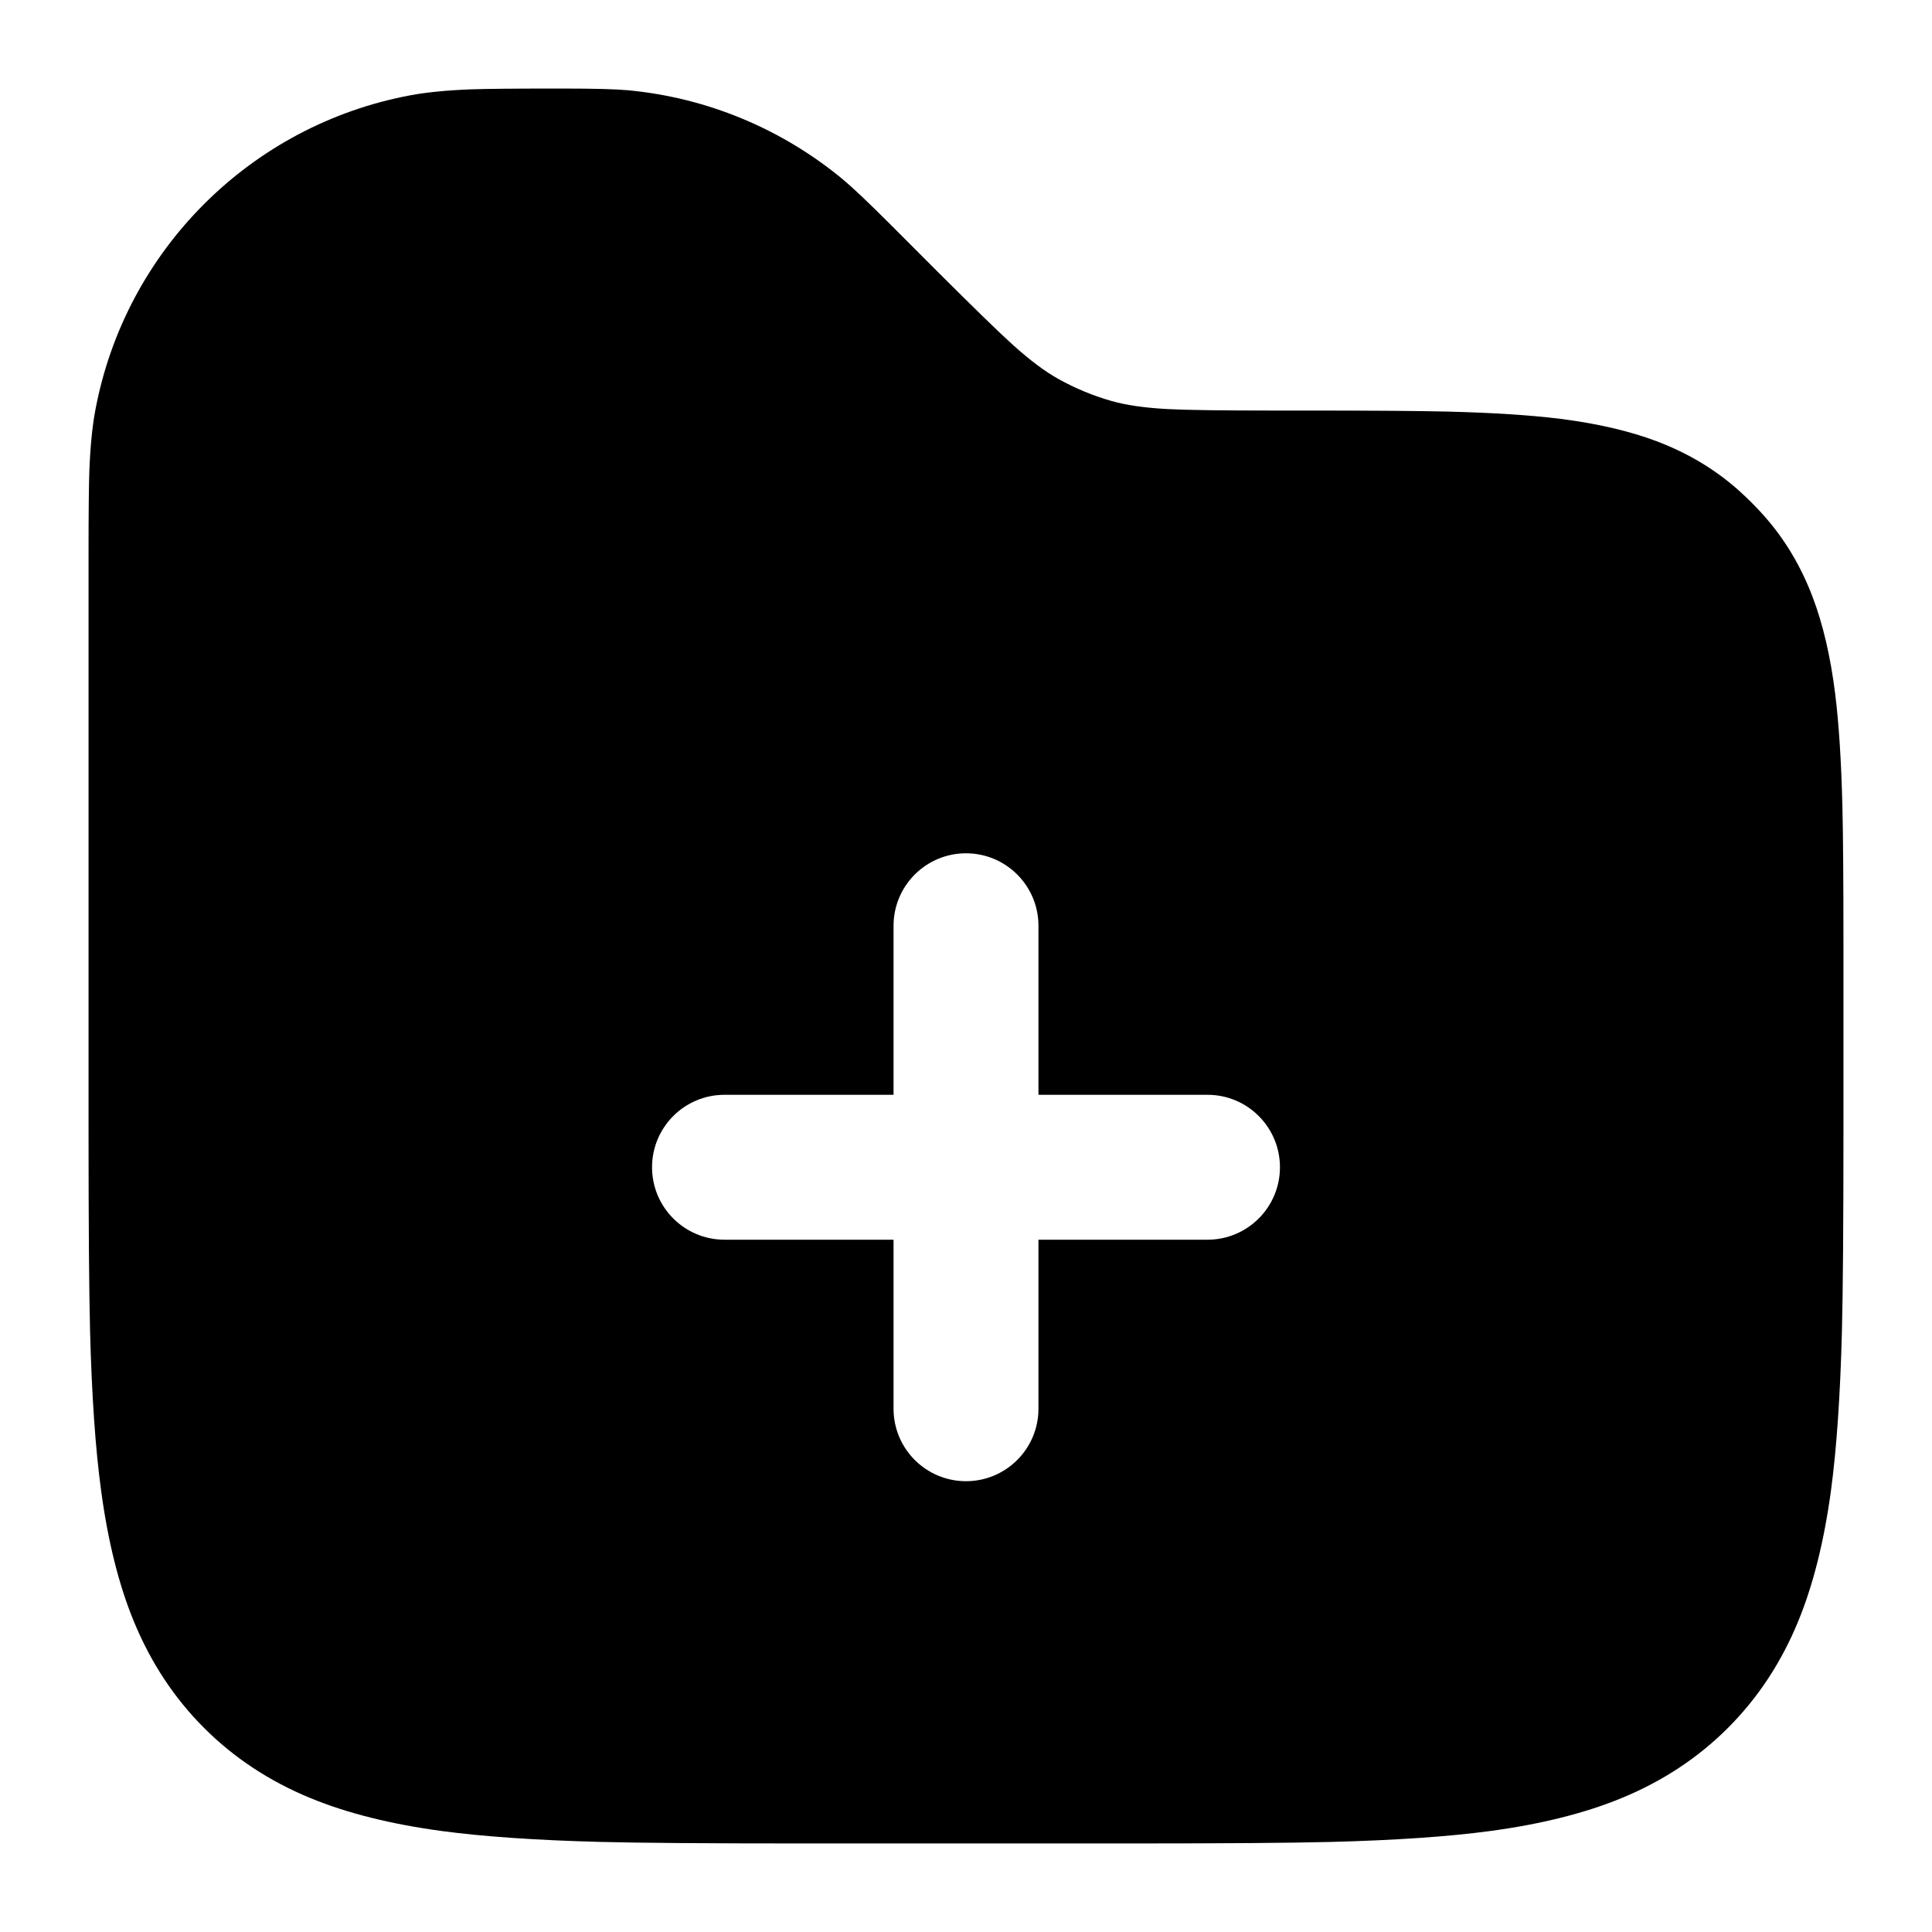
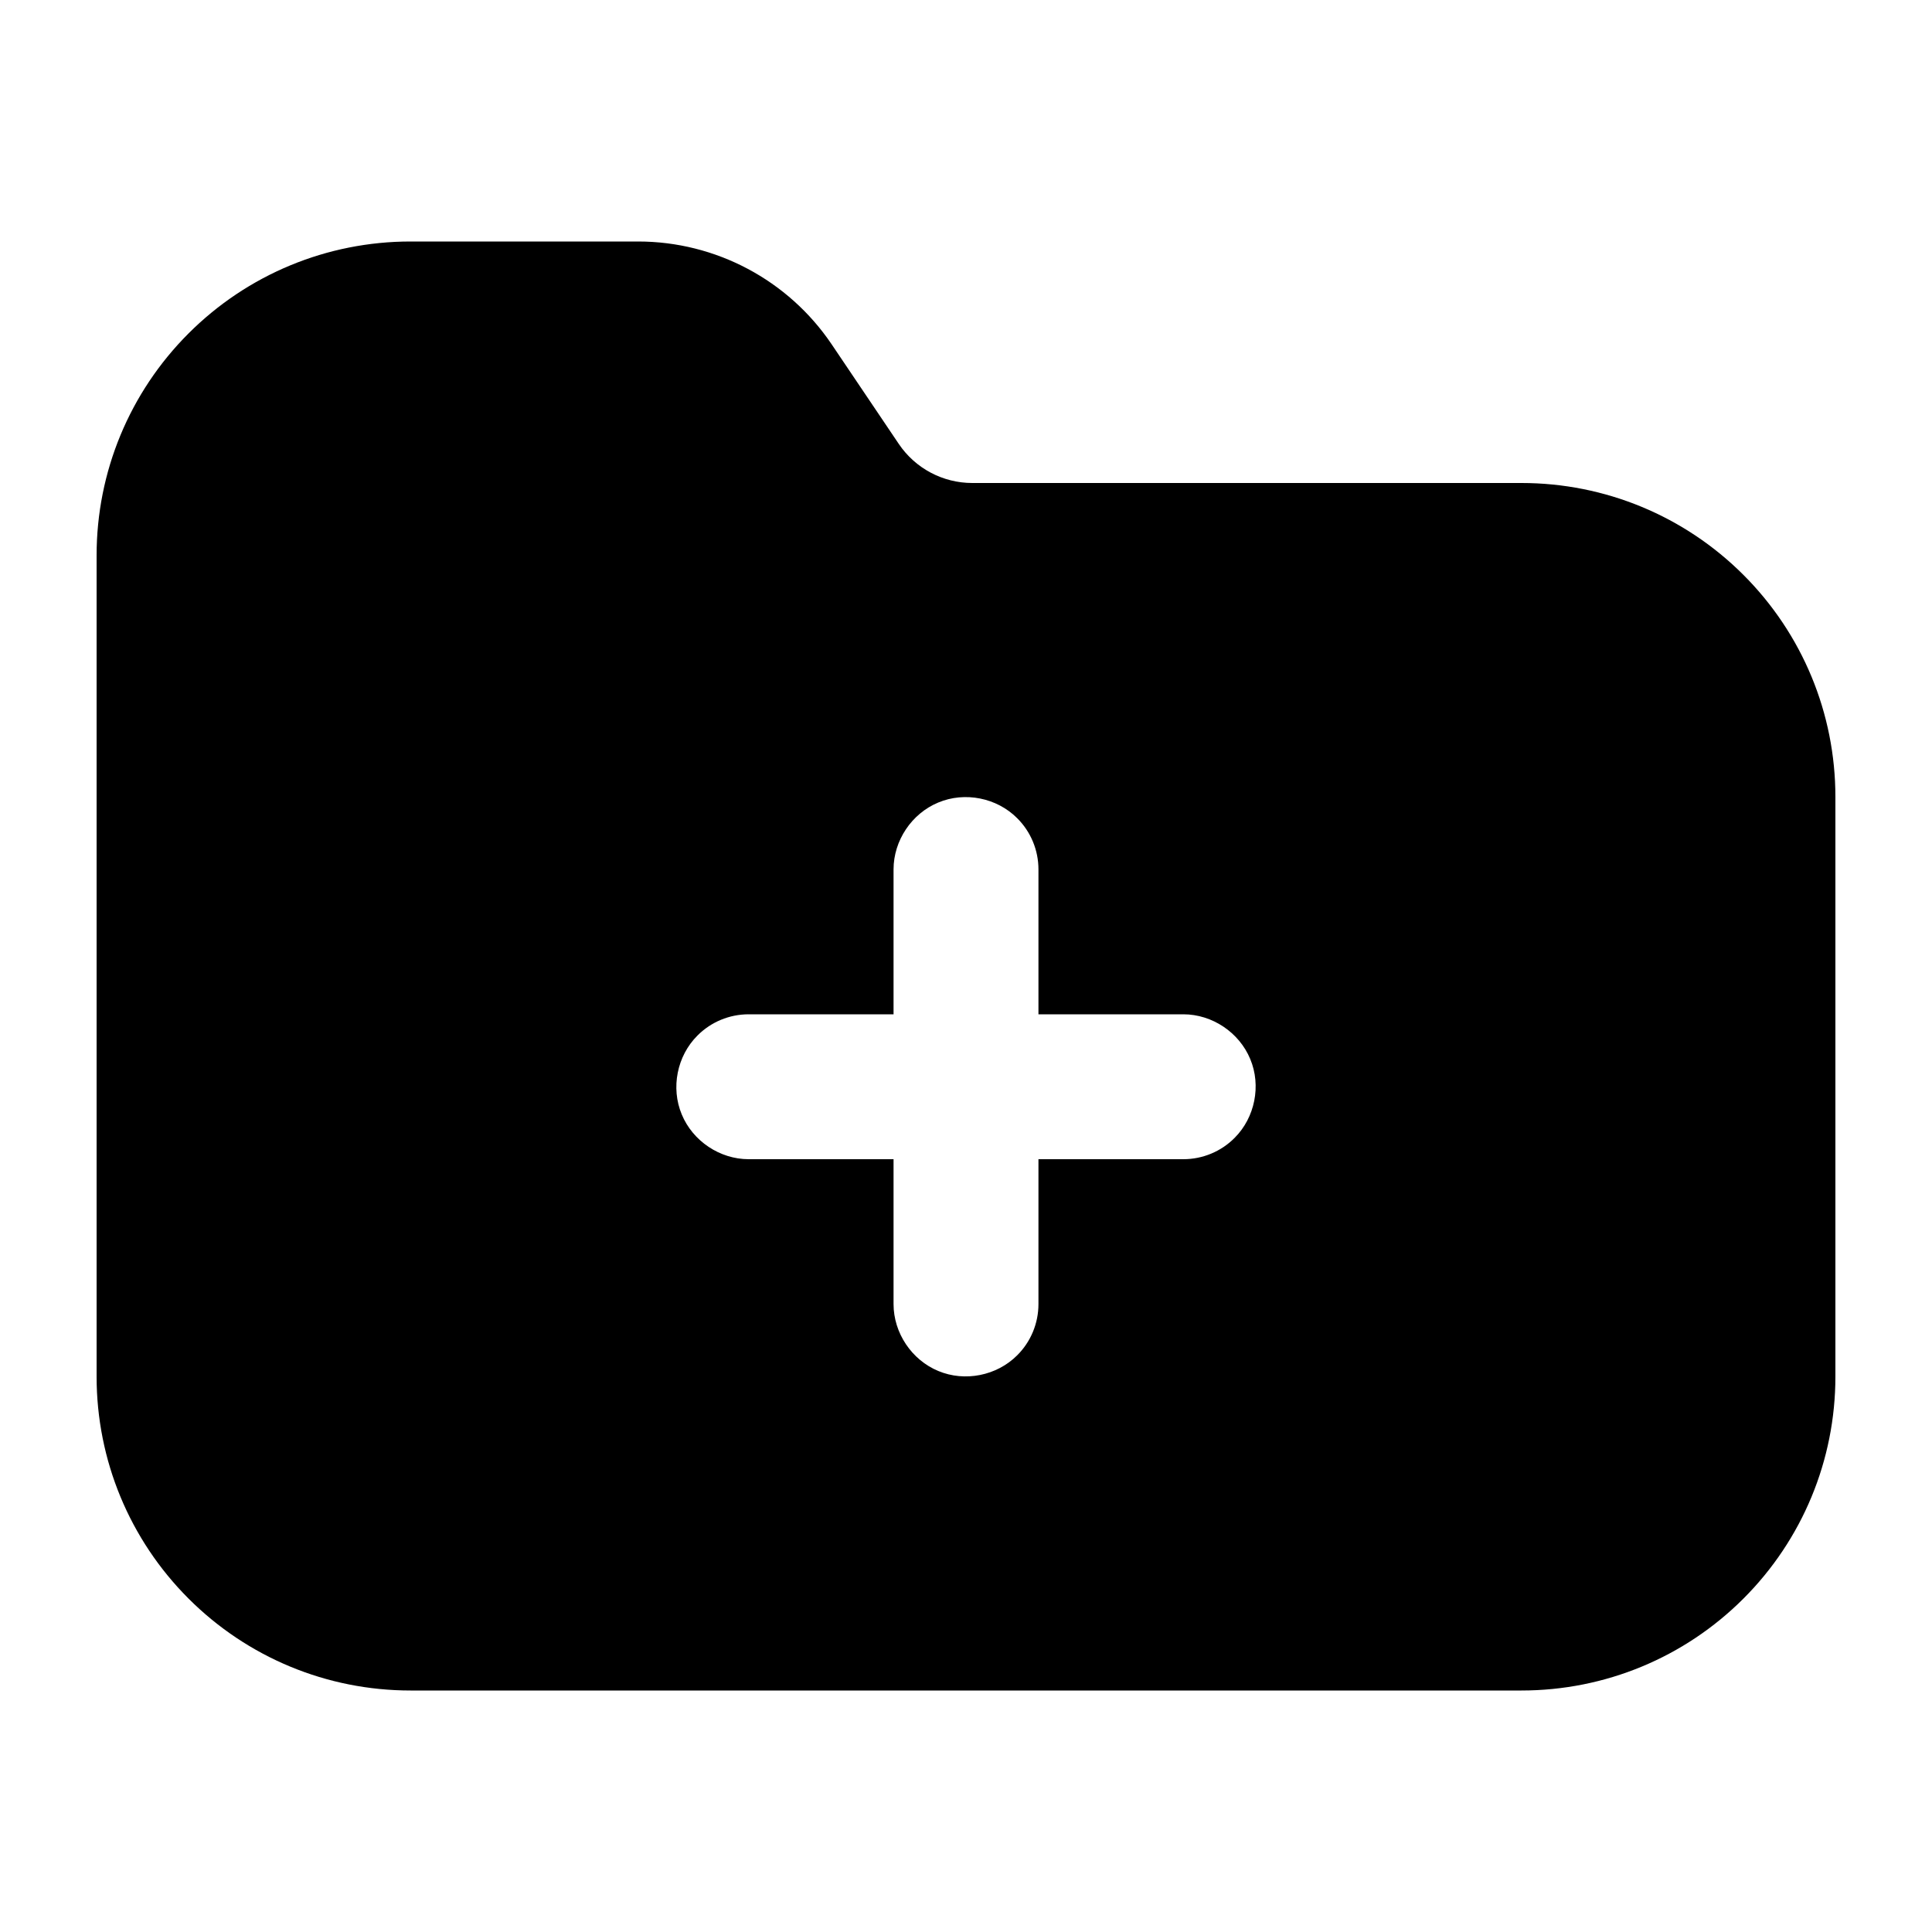
<svg viewBox="0 0 24 24" fill="none">
-   <path d="M6.859 1.1H6.987Q7.571 1.1 7.799 1.121Q8.535 1.19 9.218 1.473C9.673 1.662 10.09 1.914 10.47 2.228C10.588 2.326 10.785 2.512 11.06 2.787L11.636 3.364Q12.326 4.053 12.58 4.282Q12.899 4.57 13.15 4.709Q13.463 4.883 13.807 4.981Q14.083 5.06 14.512 5.082Q14.854 5.1 15.828 5.1H16.253Q17.466 5.1 17.985 5.113Q18.829 5.134 19.383 5.203Q20.077 5.291 20.584 5.483Q21.169 5.705 21.608 6.1Q21.761 6.238 21.9 6.392Q22.295 6.831 22.517 7.416Q22.71 7.923 22.797 8.617Q22.866 9.171 22.887 10.015Q22.9 10.534 22.9 11.747V14.056Q22.9 15.801 22.881 16.539Q22.85 17.734 22.746 18.509Q22.618 19.46 22.338 20.14Q22.023 20.907 21.465 21.465Q20.907 22.023 20.14 22.338Q19.46 22.618 18.509 22.746Q17.734 22.85 16.539 22.881Q15.801 22.9 14.056 22.9H9.944Q8.199 22.9 7.461 22.881Q6.266 22.85 5.491 22.746Q4.54 22.618 3.86 22.338Q3.093 22.023 2.535 21.465Q1.977 20.907 1.662 20.14Q1.382 19.46 1.255 18.509Q1.15 17.734 1.119 16.539Q1.1 15.8 1.1 14.056V6.859Q1.1 6.133 1.11 5.849Q1.127 5.4 1.185 5.091Q1.324 4.356 1.674 3.697Q2.018 3.053 2.535 2.535Q3.053 2.018 3.697 1.674Q4.356 1.324 5.091 1.185Q5.4 1.127 5.849 1.11Q6.133 1.1 6.859 1.1ZM11.1 11.5V13.6H9C8.503 13.6 8.1 14.003 8.1 14.5C8.1 14.997 8.503 15.4 9 15.4H11.1V17.5C11.1 17.997 11.503 18.4 12 18.4C12.497 18.4 12.9 17.997 12.9 17.5V15.4H15C15.497 15.4 15.9 14.997 15.9 14.5C15.9 14.003 15.497 13.6 15 13.6H12.9V11.5C12.9 11.003 12.497 10.6 12 10.6C11.503 10.6 11.1 11.003 11.1 11.5Z" fill="currentColor" />
+   <path d="M5.1 3L7.927 3C8.891 3 9.792 3.479 10.331 4.277L11.166 5.516C11.37 5.818 11.712 6 12.078 6L18.9 6C19.939 6 20.926 6.41 21.658 7.142C22.39 7.874 22.8 8.861 22.8 9.9L22.8 17.1C22.8 18.139 22.39 19.126 21.658 19.858C20.926 20.59 19.939 21 18.9 21L5.1 21C4.061 21 3.074 20.59 2.342 19.858C1.61 19.126 1.2 18.139 1.2 17.1L1.2 6.9C1.2 5.861 1.61 4.874 2.342 4.142C3.074 3.41 4.061 3 5.1 3ZM12.9 10.8C12.9 10.561 12.805 10.332 12.636 10.164C12.383 9.91 11.986 9.831 11.656 9.969C11.325 10.106 11.1 10.442 11.1 10.8L11.1 12.6L9.3 12.6C9.061 12.6 8.832 12.695 8.664 12.864C8.41 13.117 8.331 13.514 8.469 13.844C8.606 14.175 8.942 14.4 9.3 14.4L11.1 14.4L11.1 16.2C11.1 16.558 11.325 16.894 11.656 17.031C11.986 17.169 12.383 17.09 12.636 16.836C12.805 16.668 12.9 16.439 12.9 16.2L12.9 14.4L14.7 14.4C14.939 14.4 15.168 14.305 15.336 14.136C15.59 13.883 15.669 13.486 15.531 13.156C15.394 12.825 15.058 12.6 14.7 12.6L12.9 12.6Z" fill="currentColor" />
</svg>
